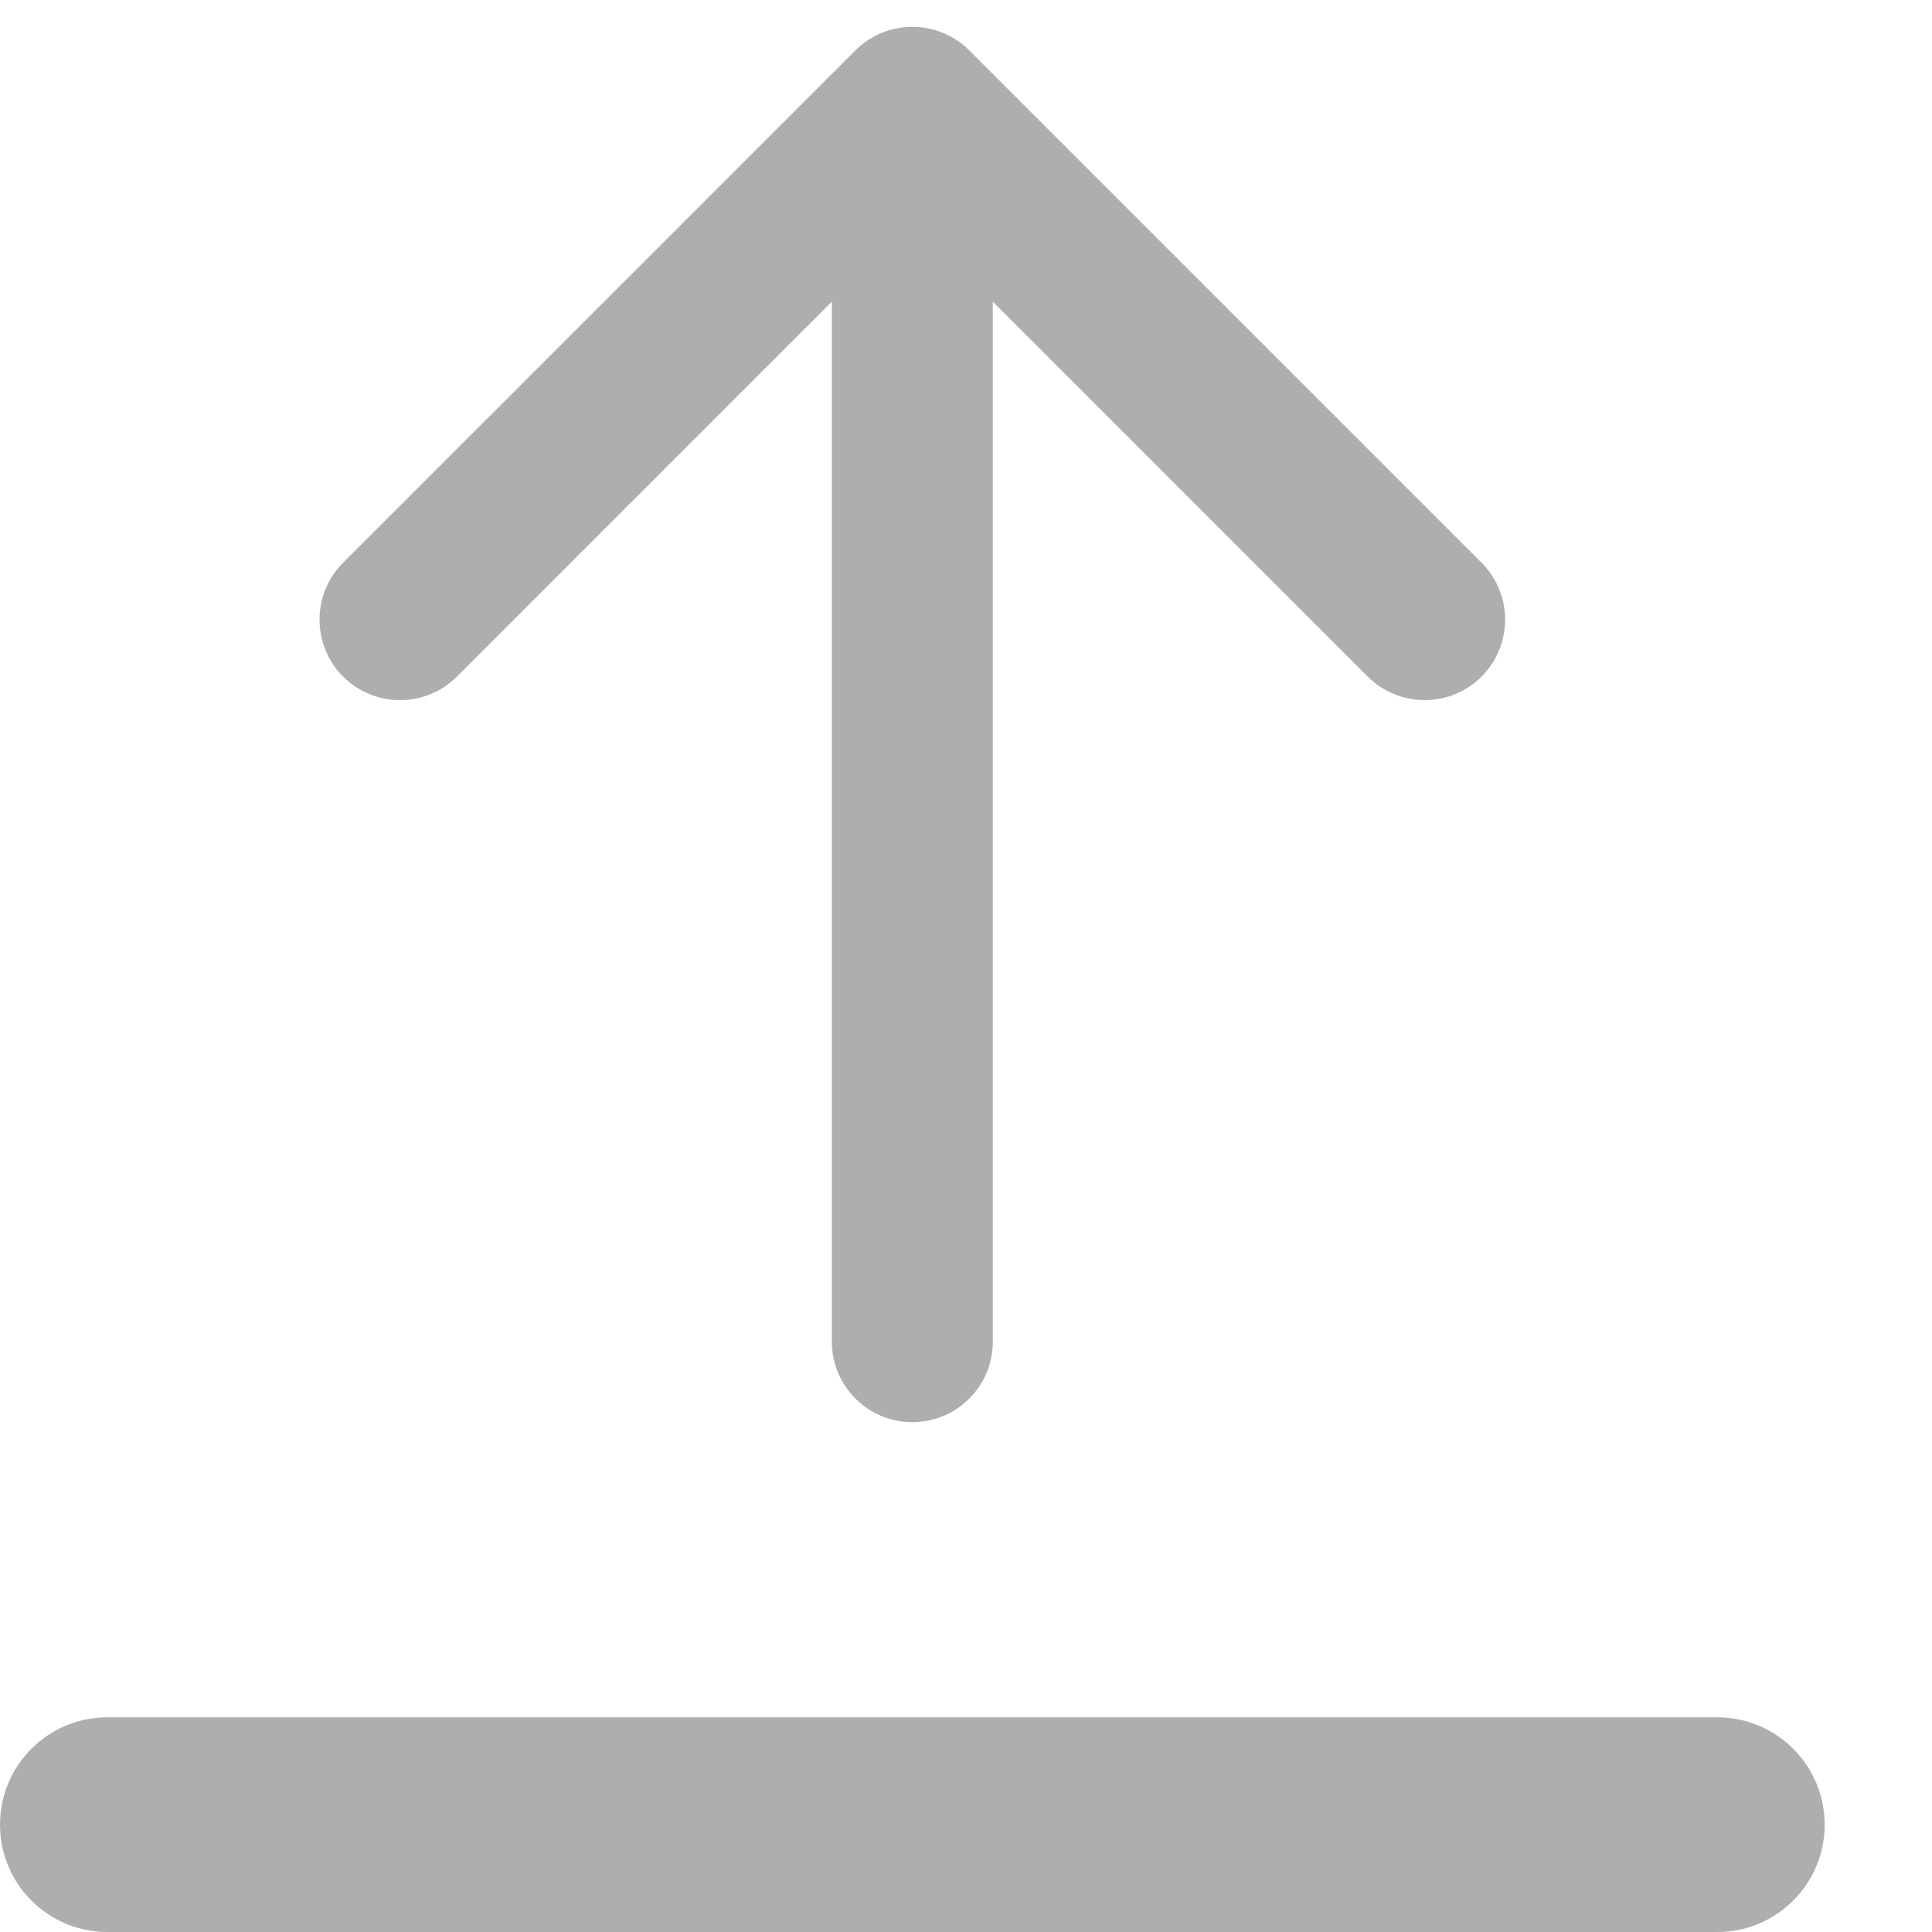
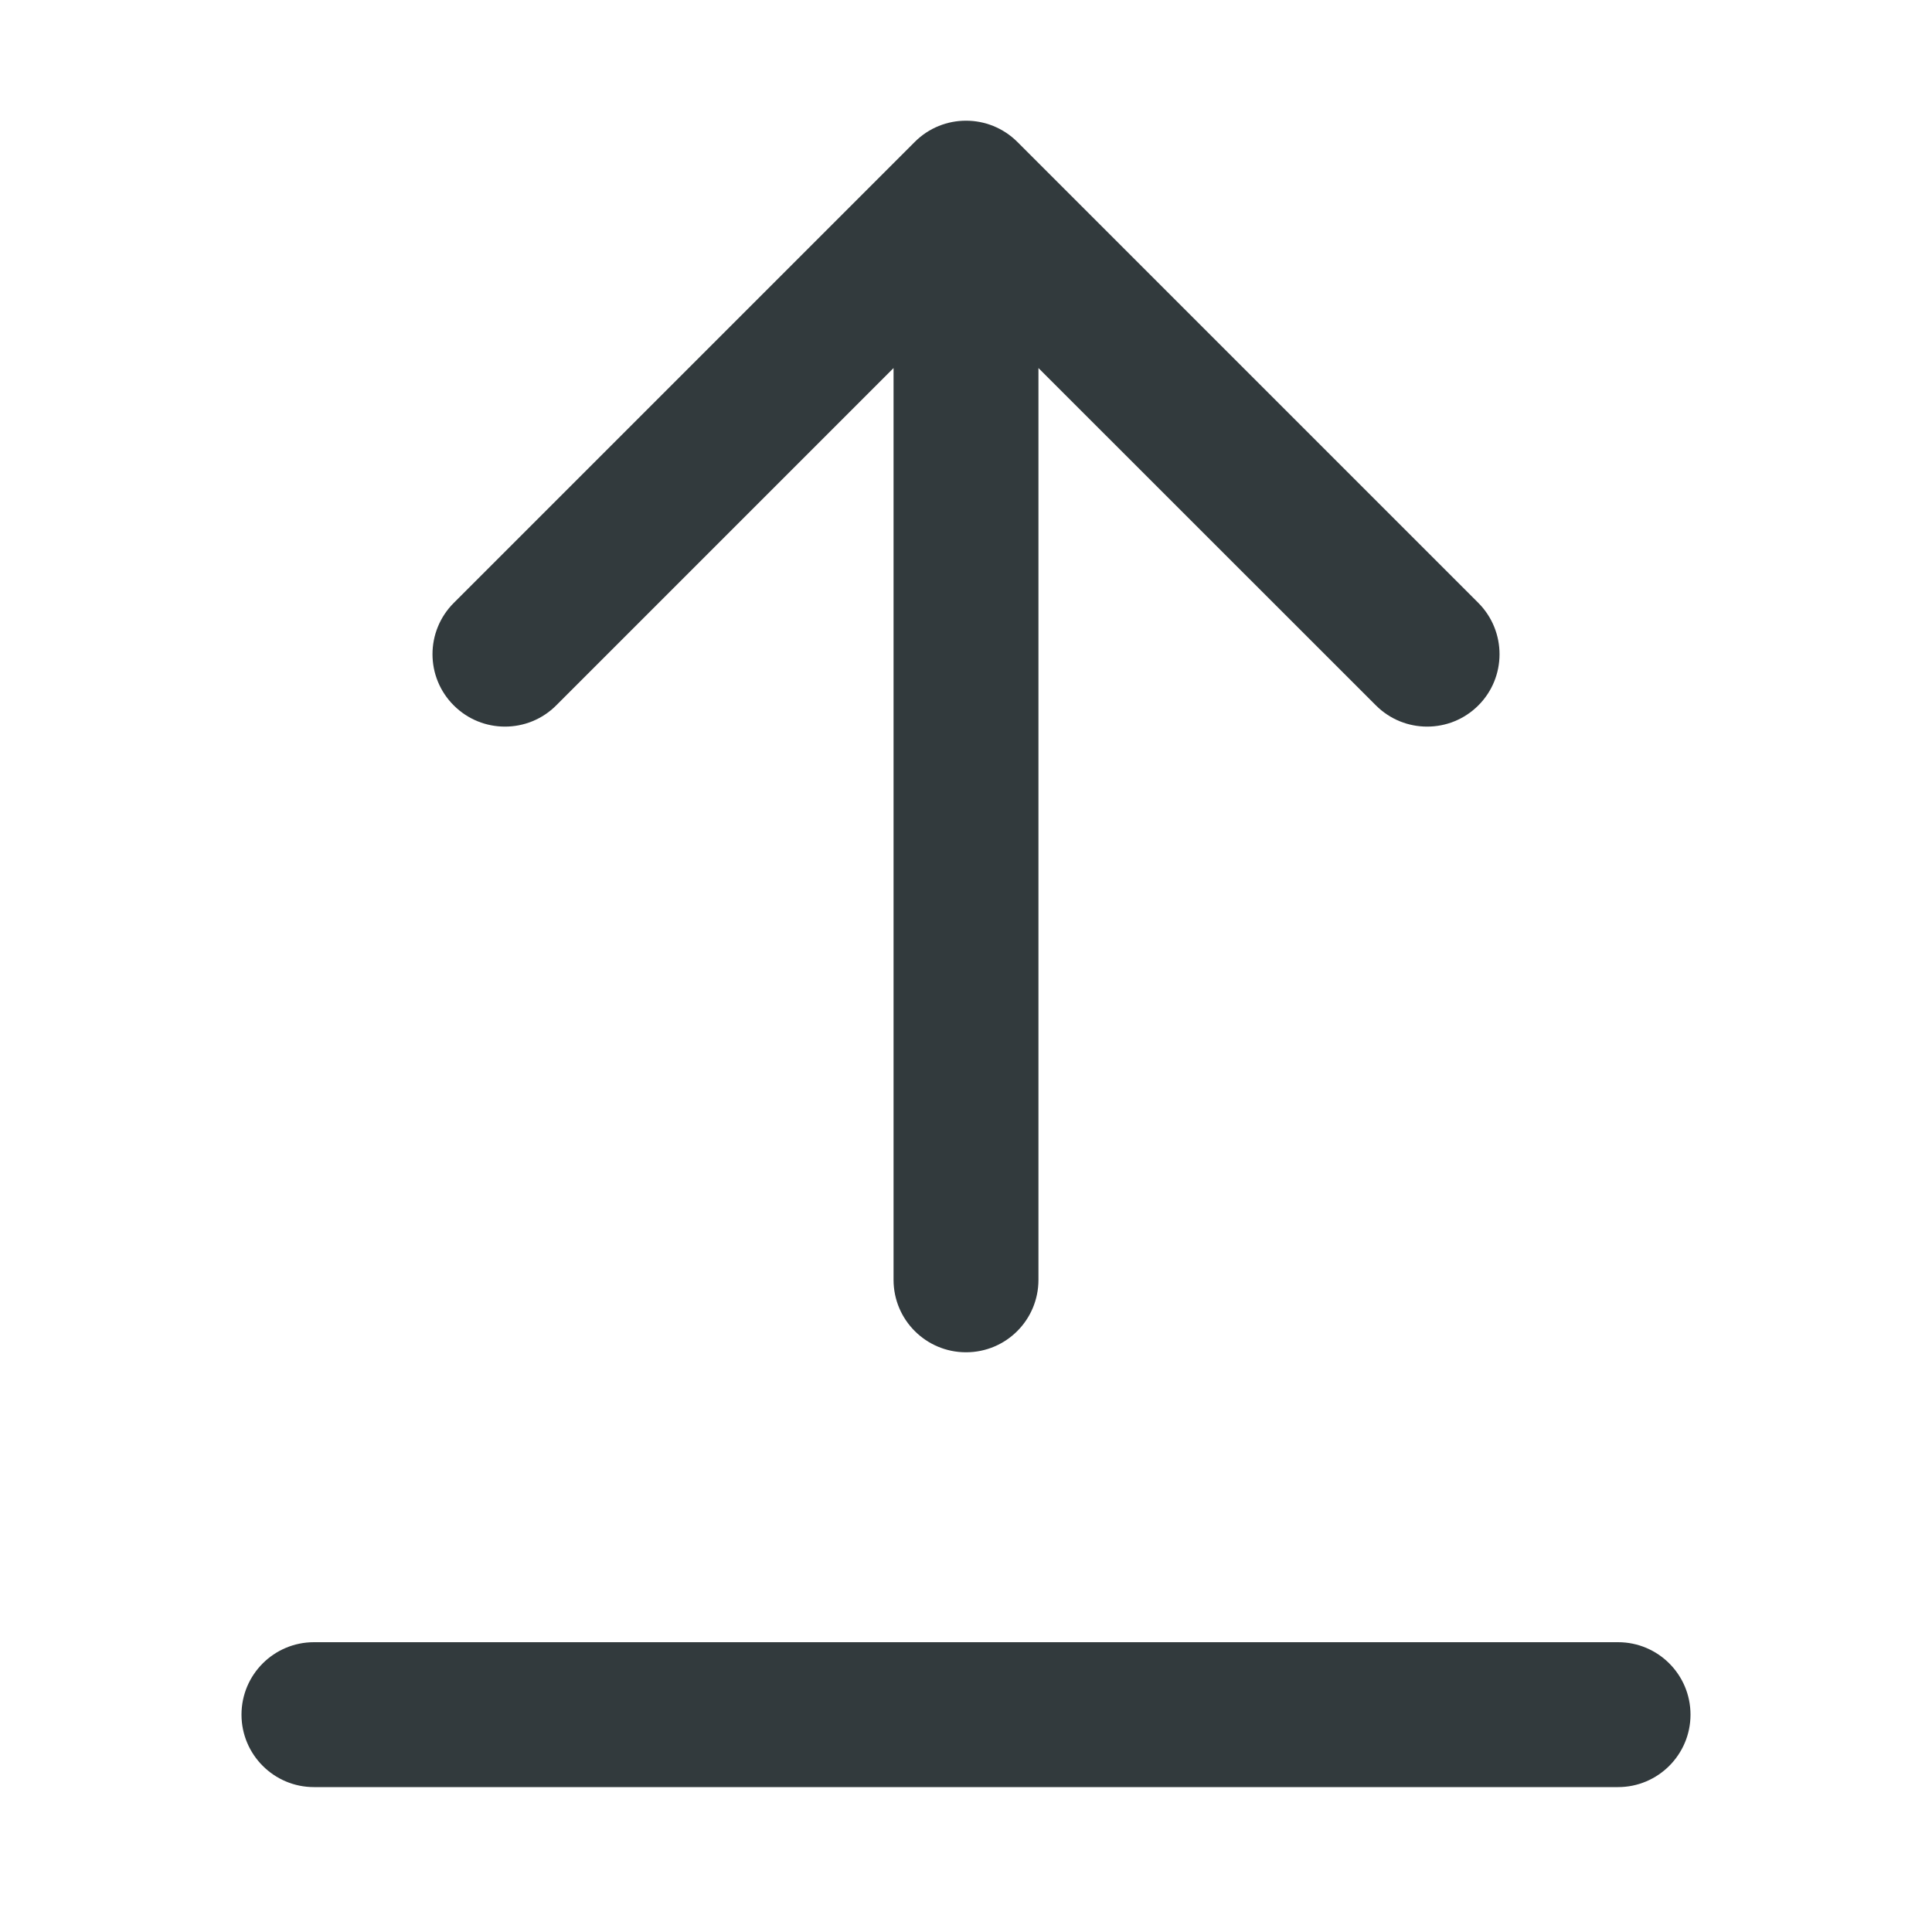
- <svg xmlns="http://www.w3.org/2000/svg" width="36" height="36" viewBox="0 0 36 36" fill="none">
-   <rect y="32" width="34" height="4" rx="2" fill="#AEAEAE" />
-   <path d="M15.5 25C15.5 25.828 16.172 26.5 17 26.5C17.828 26.5 18.5 25.828 18.5 25L15.5 25ZM18.061 0.939C17.475 0.354 16.525 0.354 15.939 0.939L6.393 10.485C5.808 11.071 5.808 12.021 6.393 12.607C6.979 13.192 7.929 13.192 8.515 12.607L17 4.121L25.485 12.607C26.071 13.192 27.021 13.192 27.607 12.607C28.192 12.021 28.192 11.071 27.607 10.485L18.061 0.939ZM18.5 25L18.5 2L15.5 2L15.5 25L18.5 25Z" fill="#AEAEAE" />
+ <svg xmlns="http://www.w3.org/2000/svg" width="16" height="16" viewBox="0 0 16 16" fill="none">
+   <path d="M2 14.2C2 13.868 2.269 13.6 2.6 13.6H13.4C13.731 13.6 14 13.868 14 14.2V14.2C14 14.531 13.731 14.8 13.4 14.8H2.6C2.269 14.8 2 14.531 2 14.2V14.2Z" fill="#323A3D" />
+   <path fill-rule="evenodd" clip-rule="evenodd" d="M3.758 4.993L7.576 1.175C7.81 0.941 8.19 0.941 8.425 1.175L12.243 4.993C12.477 5.228 12.477 5.608 12.243 5.842C12.009 6.076 11.629 6.076 11.395 5.842L8.6 3.048V10.599C8.6 10.931 8.332 11.199 8 11.199C7.669 11.199 7.4 10.931 7.4 10.599V3.048L4.606 5.842C4.372 6.076 3.992 6.076 3.758 5.842C3.523 5.608 3.523 5.228 3.758 4.993Z" fill="#323A3D" />
</svg>
